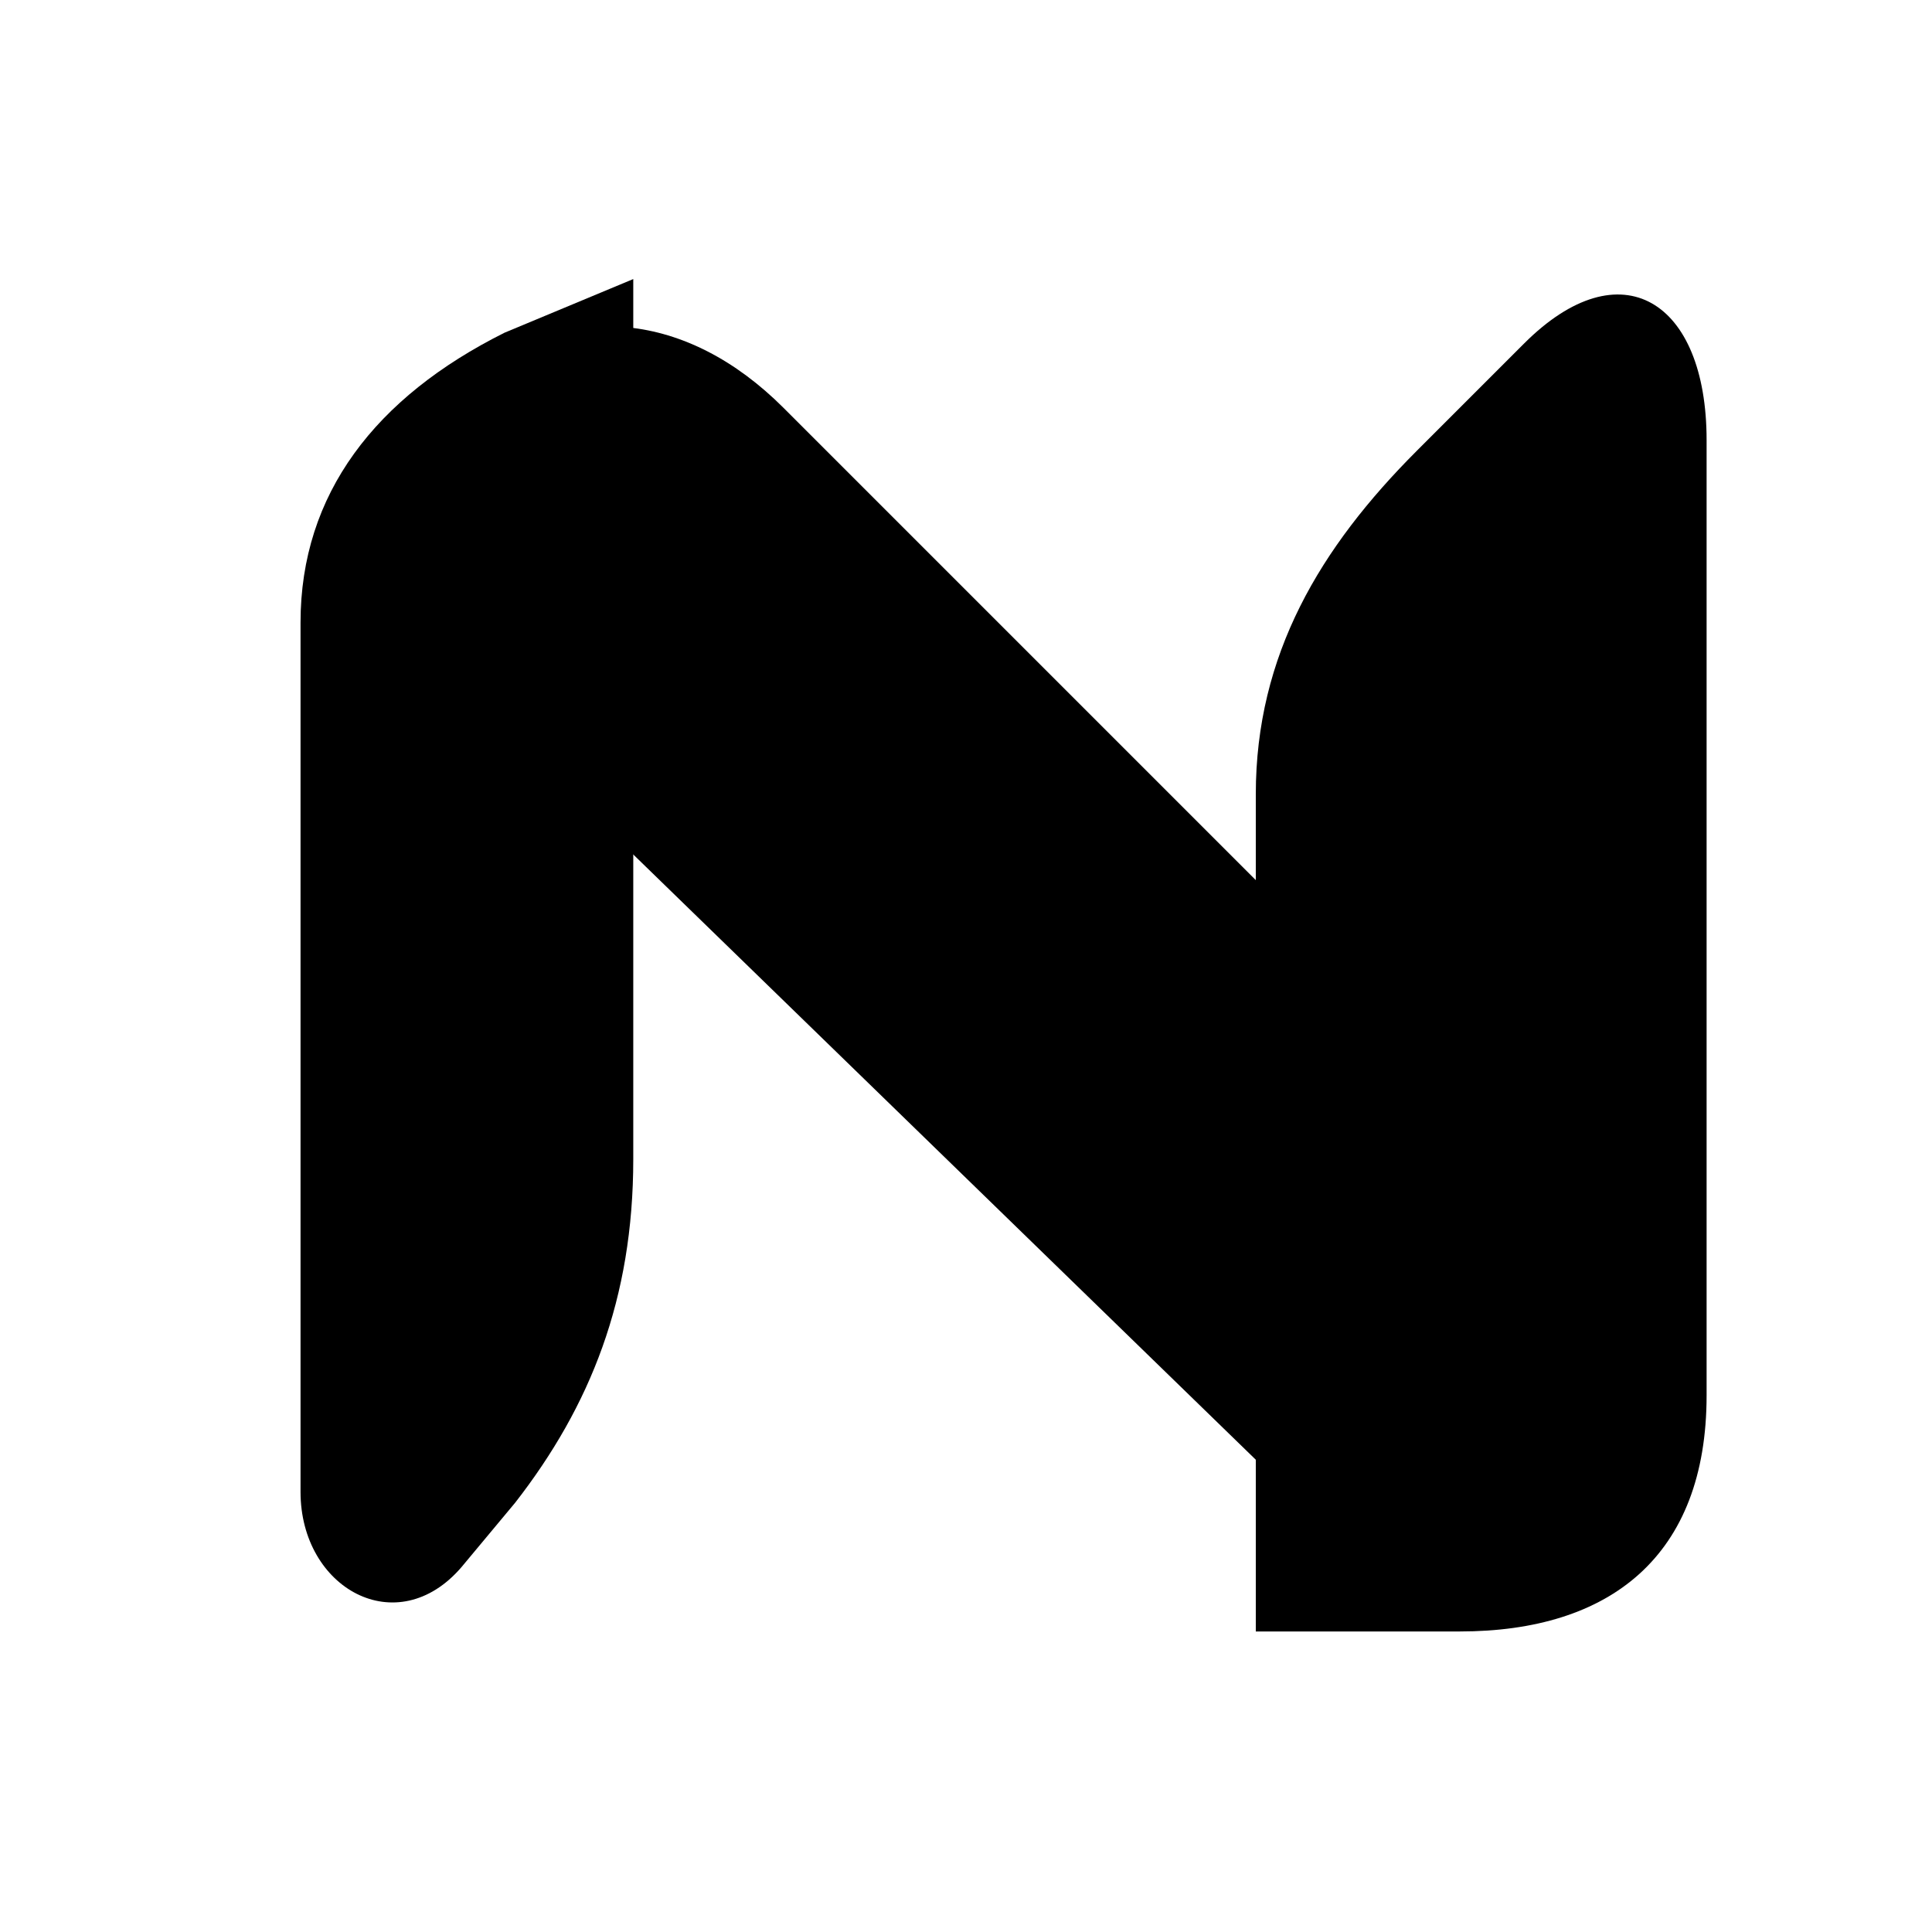
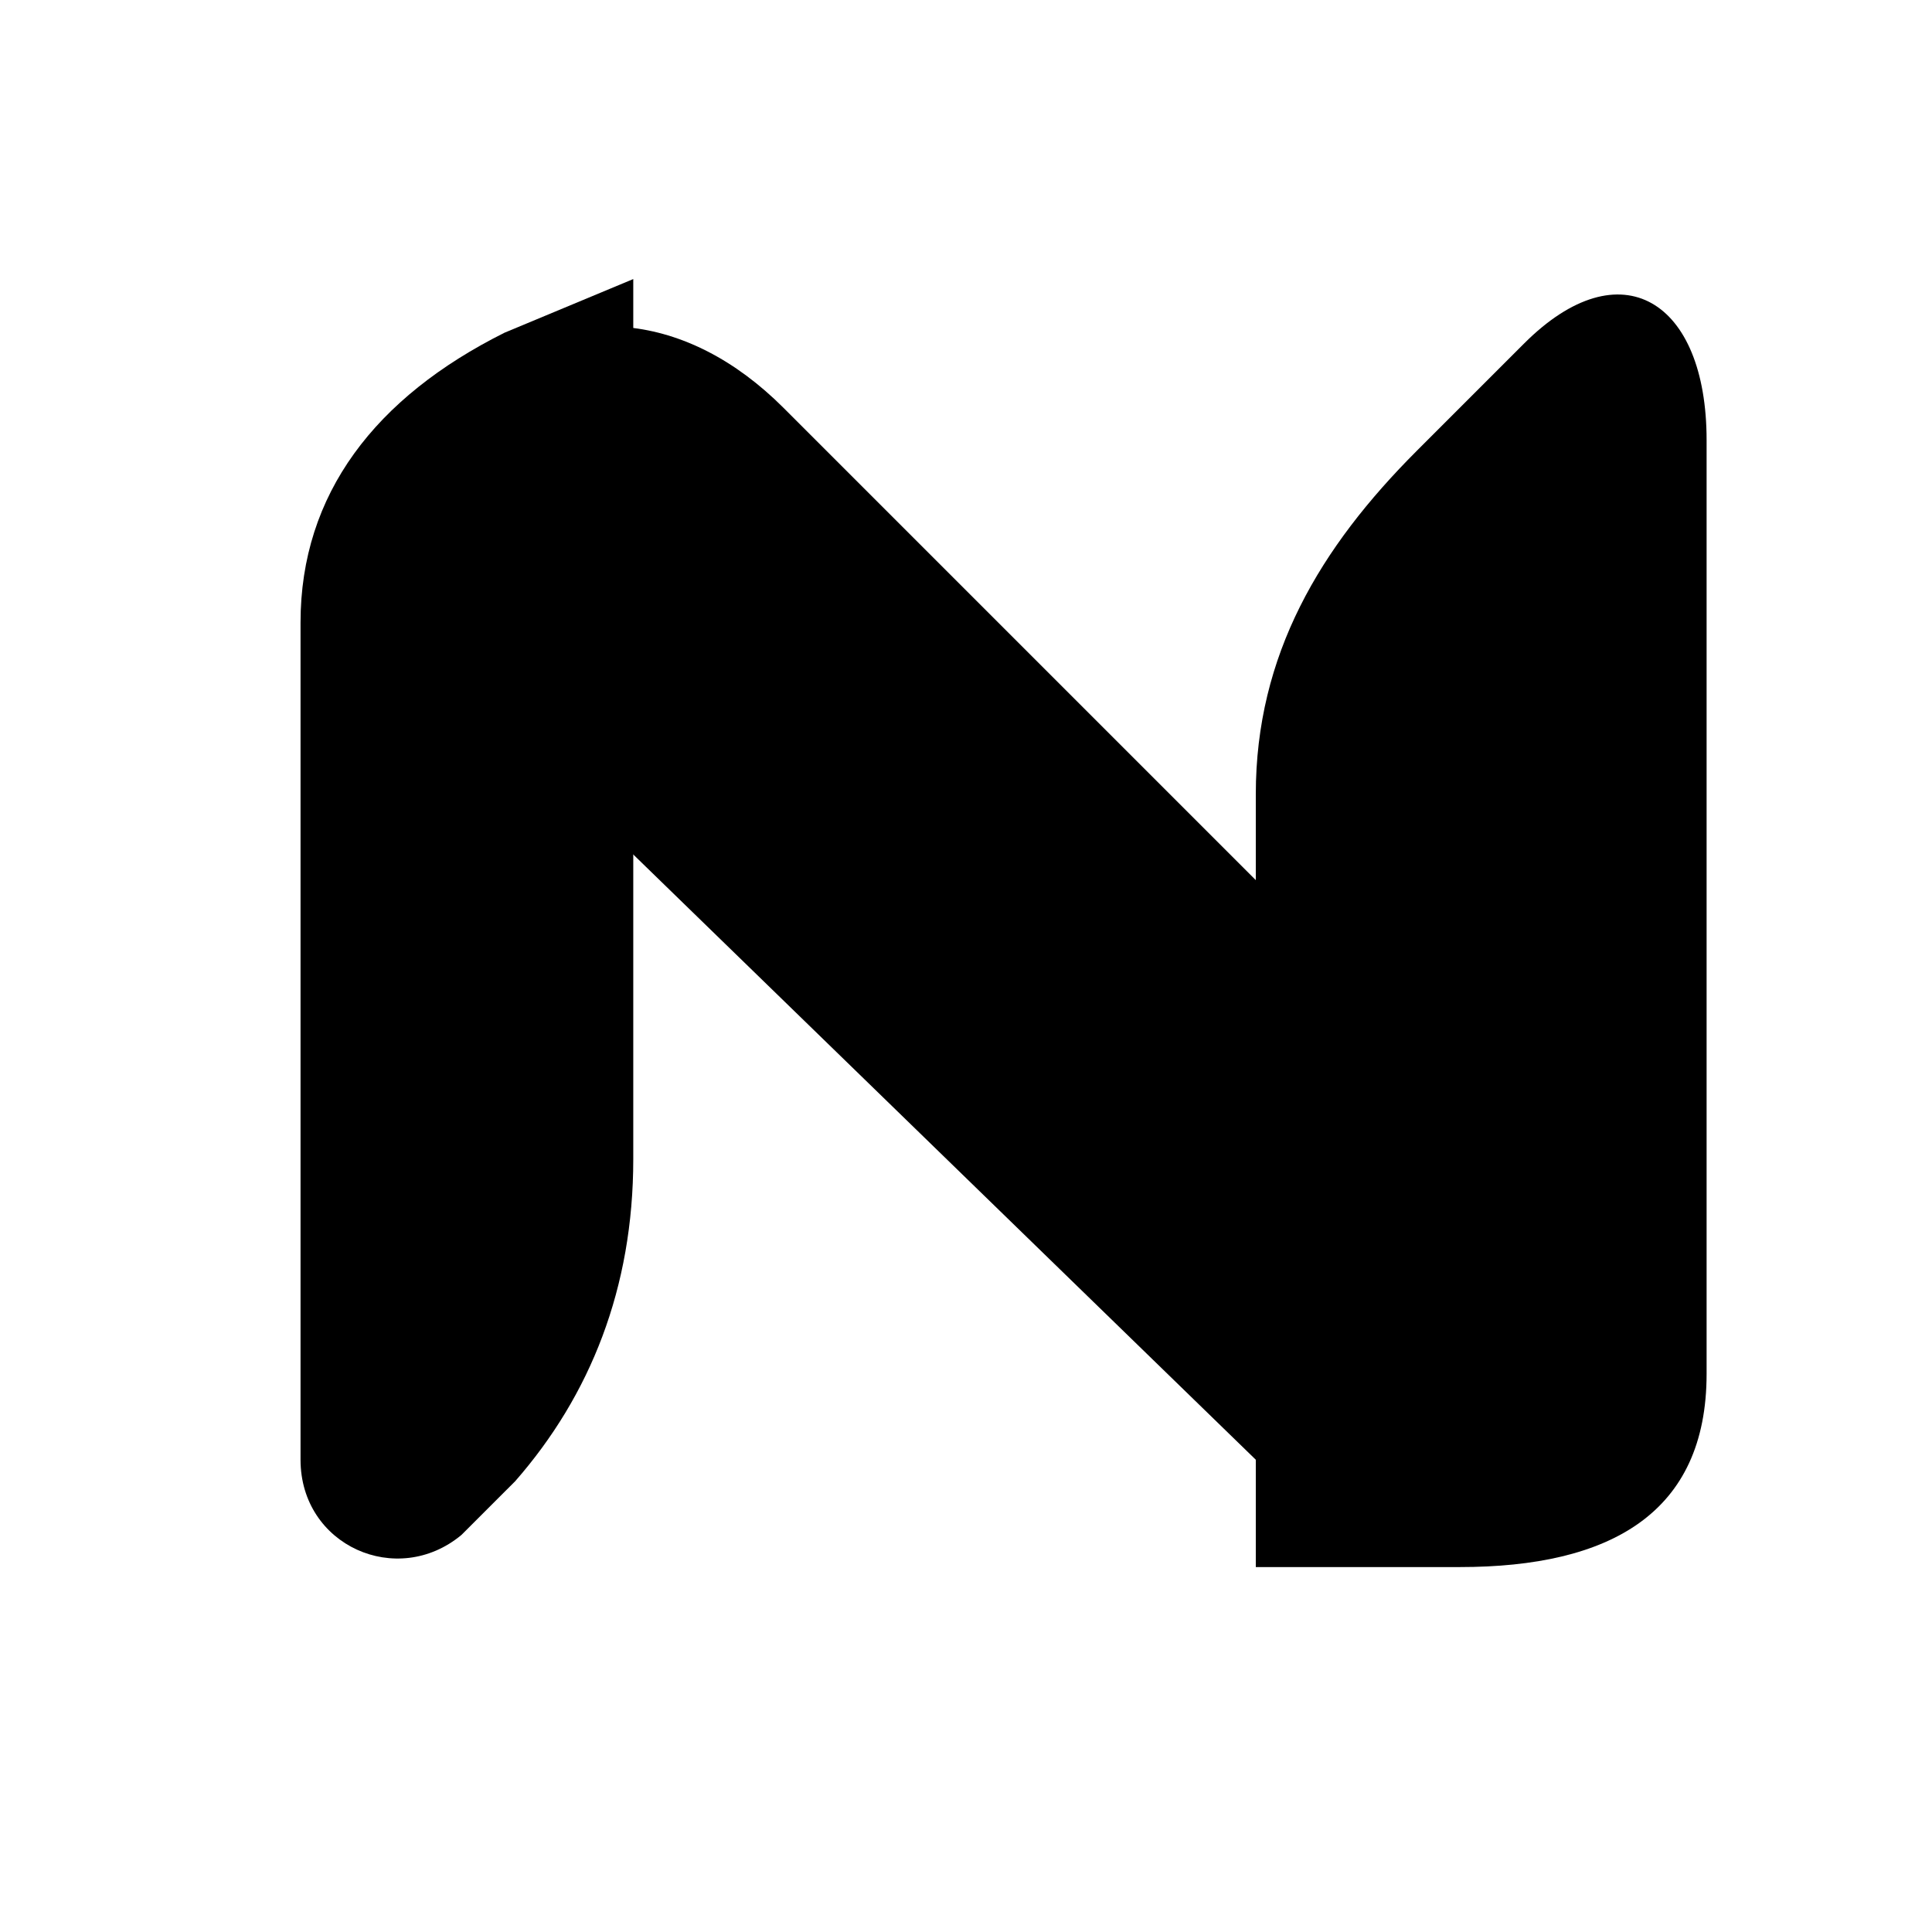
<svg xmlns="http://www.w3.org/2000/svg" viewBox="0 0 180 180" fill="none" role="img" aria-label="NOORMEXA">
-   <path d="M28 139V58C28 46 35 37 47 31L59 26V108C59 121 55 131 48 140L43 146C37 153 28 148 28 139Z" fill="currentColor" />
-   <path d="M117 74C117 61 123 51 132 42L142 32C151 23 159 28 159 41V130C159 145 150 152 136 152H117V74Z" fill="currentColor" />
+   <path d="M28 136V58C28 46 35 37 47 31L59 26V108C59 120 55 130 48 138L43 143C37 148 28 144 28 136Z" fill="currentColor" />
+   <path d="M117 74C117 61 123 51 132 42L142 32C151 23 159 28 159 41V128C159 141 150 146 136 146H117V74Z" fill="currentColor" />
  <path d="M44 35C53 28 64 29 73 38L143 108C153 118 154 130 146 138C138 146 126 145 117 136L45 66C36 57 35 43 44 35Z" fill="currentColor" />
</svg>
